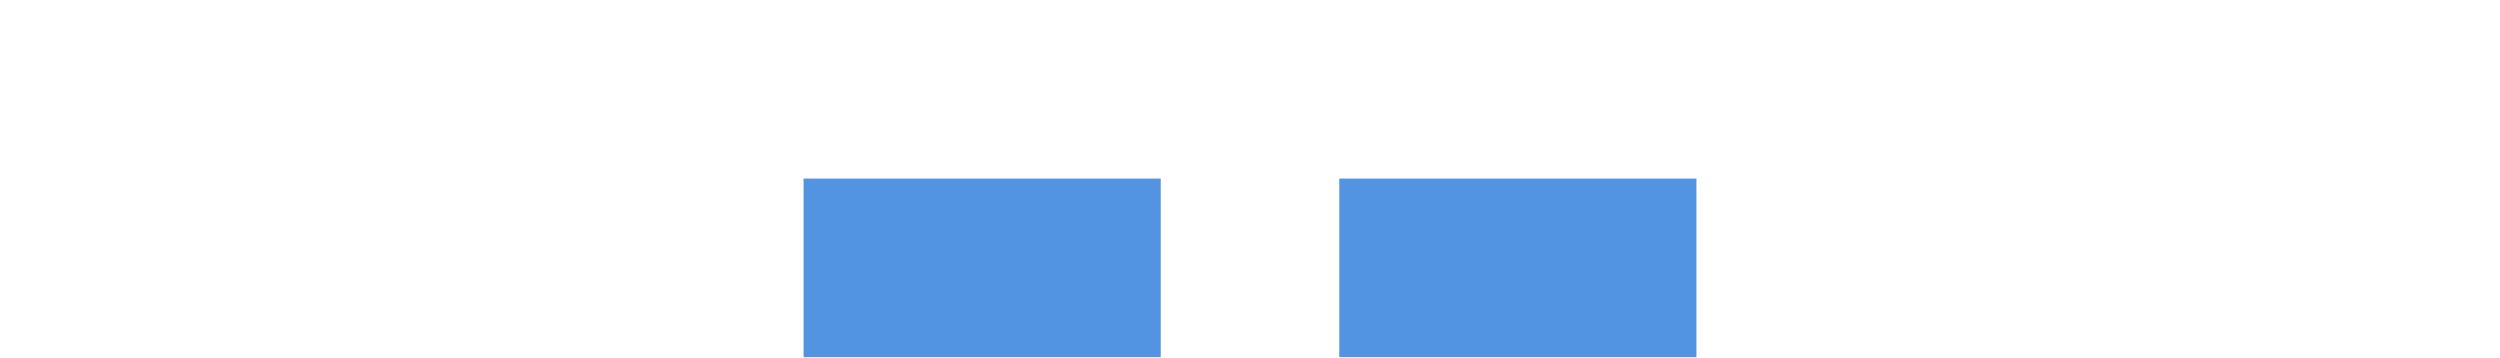
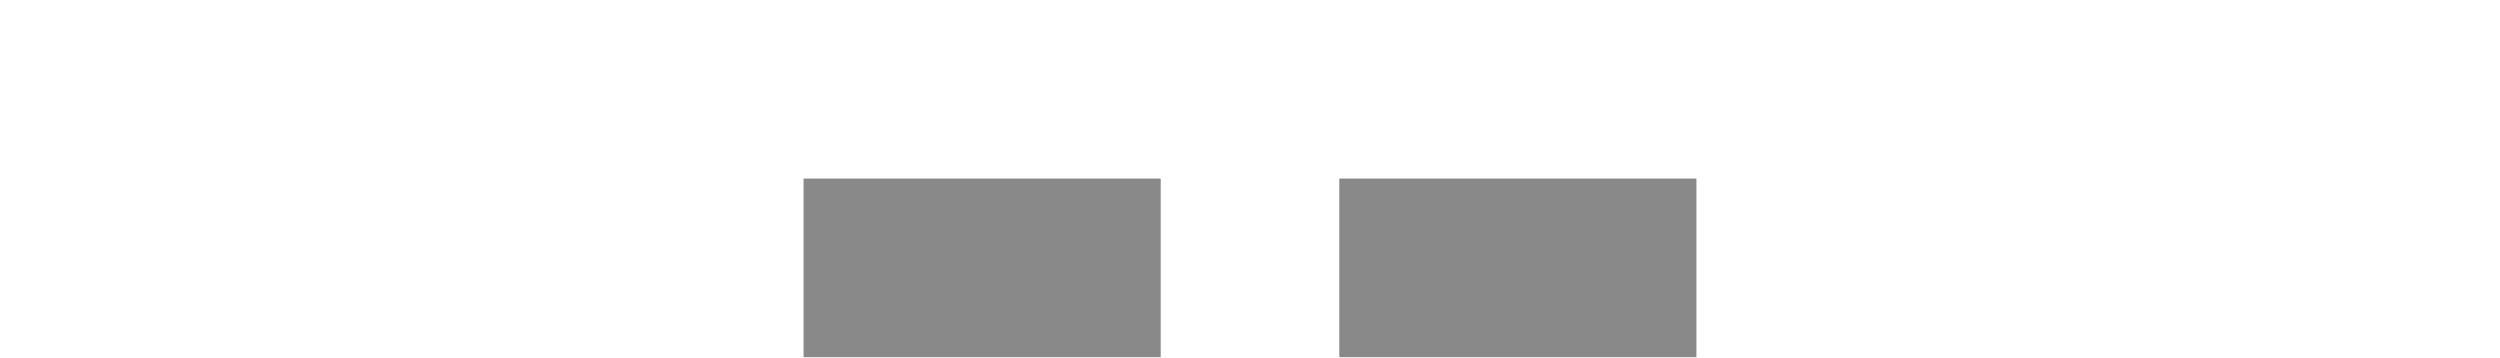
- <svg xmlns="http://www.w3.org/2000/svg" width="28" height="4" id="svg11300" version="1.0" style="display:inline;enable-background:new">
-   <defs id="defs3" />
-   <g style="display:inline" id="layer1" transform="translate(0,-296)">
-     <rect style="opacity:1;fill:#5294e2;fill-opacity:1;stroke:none" id="rect4270-9" width="4" height="2" x="9" y="298" />
-     <rect y="298" x="15" height="2" width="4" id="rect4239" style="opacity:1;fill:#5294e2;fill-opacity:1;stroke:none" />
+ <svg xmlns="http://www.w3.org/2000/svg" version="1.1" id="svg11300" x="0px" y="0px" viewBox="0 0 28 4" style="enable-background:new 0 0 28 4;" xml:space="preserve">
+   <style type="text/css">
+ 	.st0{fill:#898989;}
+ </style>
+   <g id="layer1" transform="translate(0,-296)">
+     <rect id="rect4270-9" x="9" y="298" class="st0" width="4" height="2" />
+     <rect id="rect4239" x="15" y="298" class="st0" width="4" height="2" />
  </g>
</svg>
